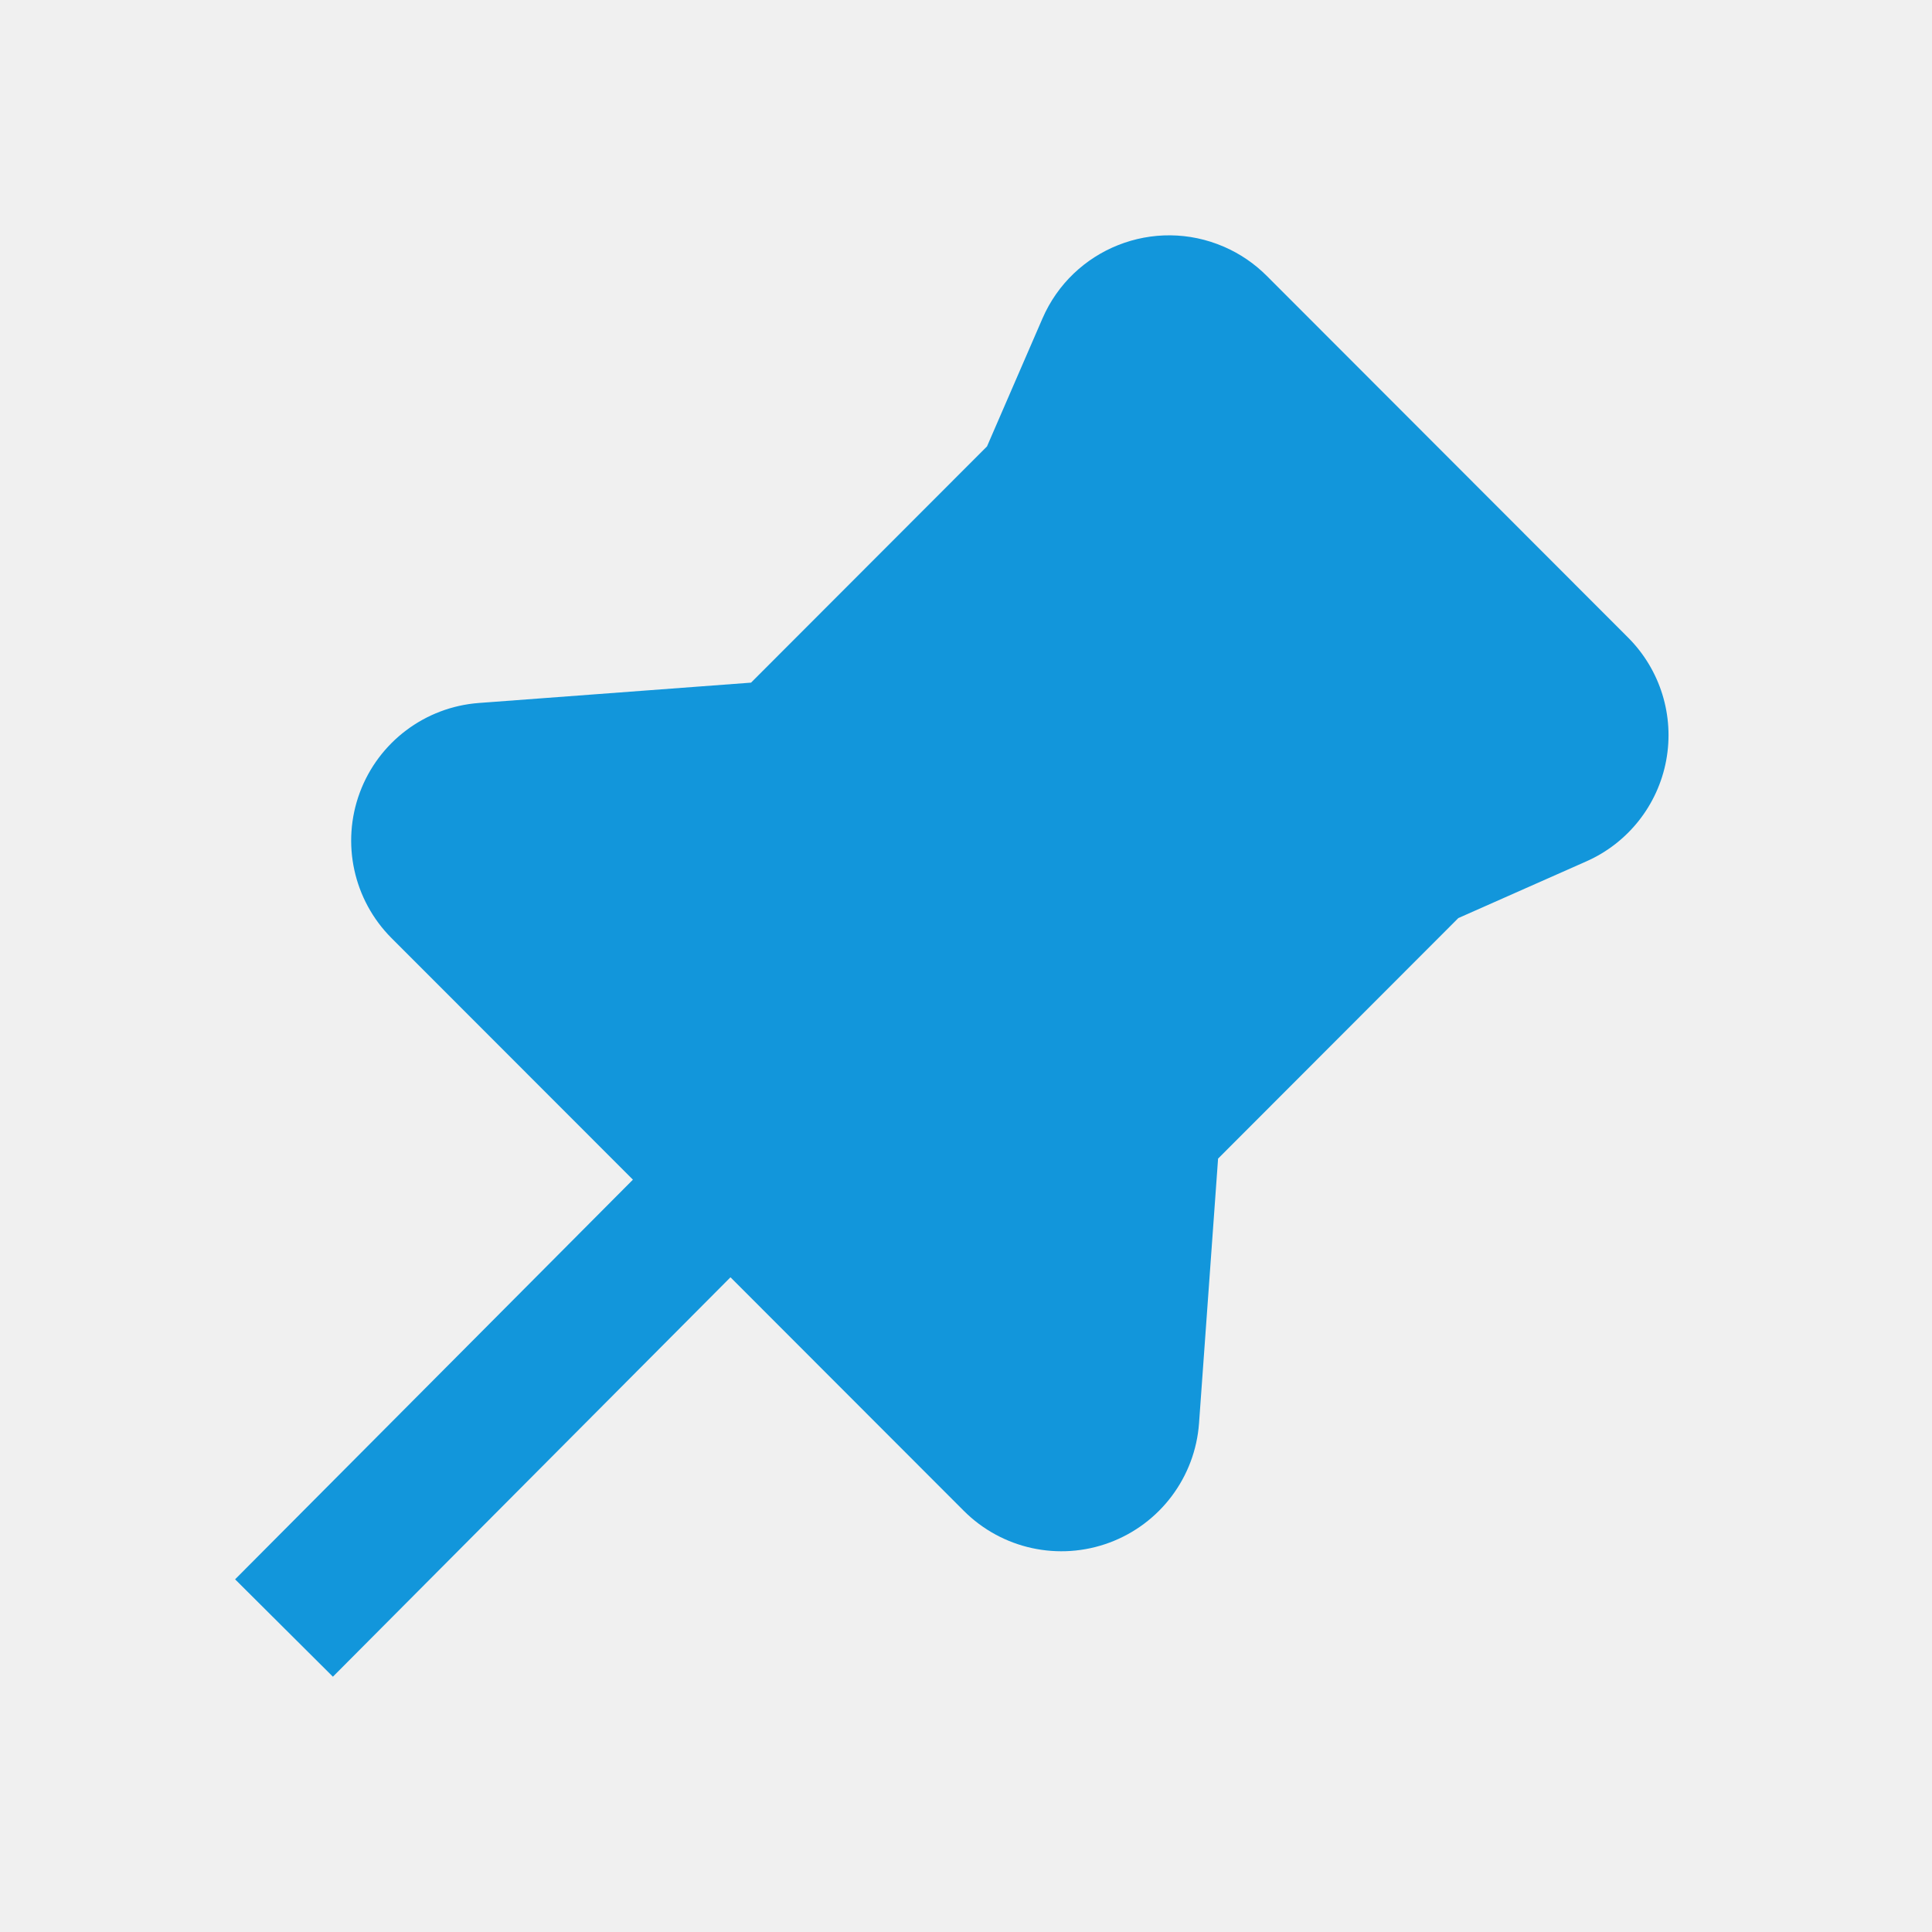
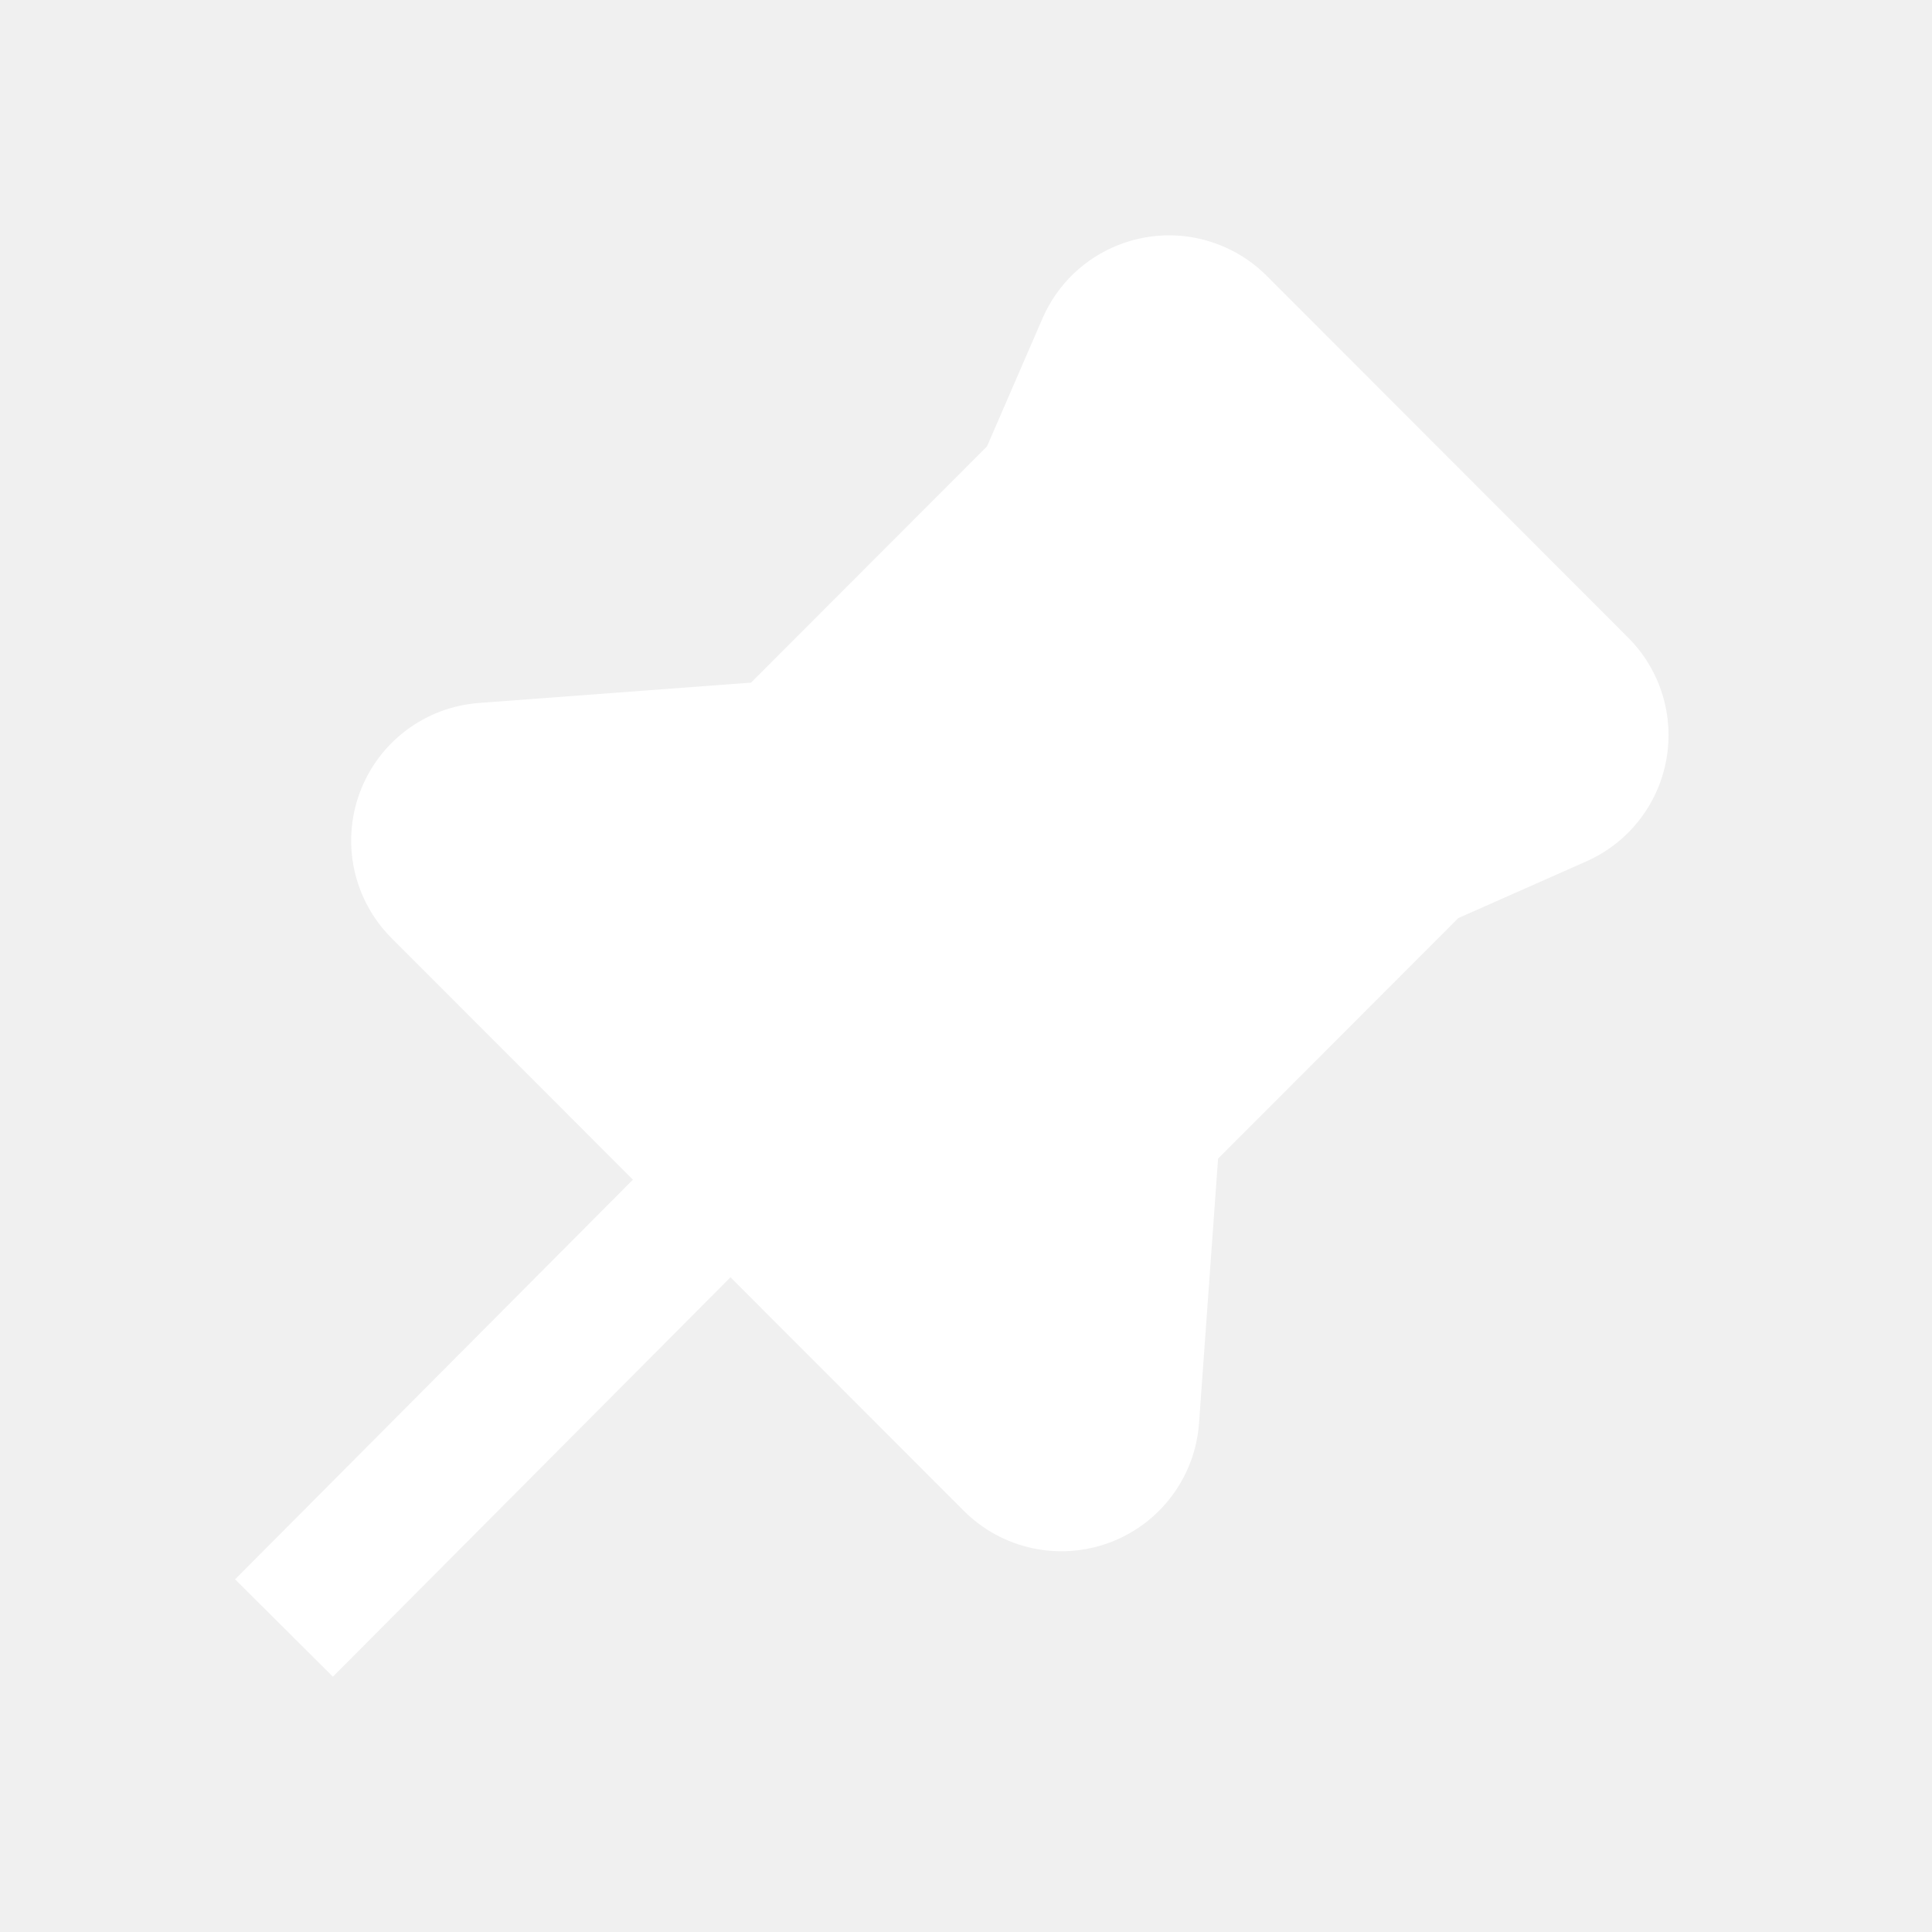
<svg xmlns="http://www.w3.org/2000/svg" t="1735286082742" class="icon" viewBox="0 0 1024 1024" version="1.1" p-id="2501" width="512" height="512">
-   <path d="M648.728 130.779a73.143 73.143 0 0 1 22.674 15.433l191.561 191.756a73.143 73.143 0 0 1-22.138 118.565l-67.877 30.062-127.342 127.488-10.094 140.239a73.143 73.143 0 0 1-124.684 46.446l-123.66-123.782-210.725 211.7-51.834-51.614 210.846-211.822-127.927-128.024a73.143 73.143 0 0 1 46.299-124.635l144.238-10.776 125.074-125.221 29.379-67.779a73.143 73.143 0 0 1 96.207-38.034z" p-id="2502" fill="#1296db" />
+   <path d="M648.728 130.779a73.143 73.143 0 0 1 22.674 15.433l191.561 191.756a73.143 73.143 0 0 1-22.138 118.565l-67.877 30.062-127.342 127.488-10.094 140.239a73.143 73.143 0 0 1-124.684 46.446l-123.66-123.782-210.725 211.7-51.834-51.614 210.846-211.822-127.927-128.024a73.143 73.143 0 0 1 46.299-124.635l144.238-10.776 125.074-125.221 29.379-67.779a73.143 73.143 0 0 1 96.207-38.034z" p-id="2502" fill="white" />
</svg>
